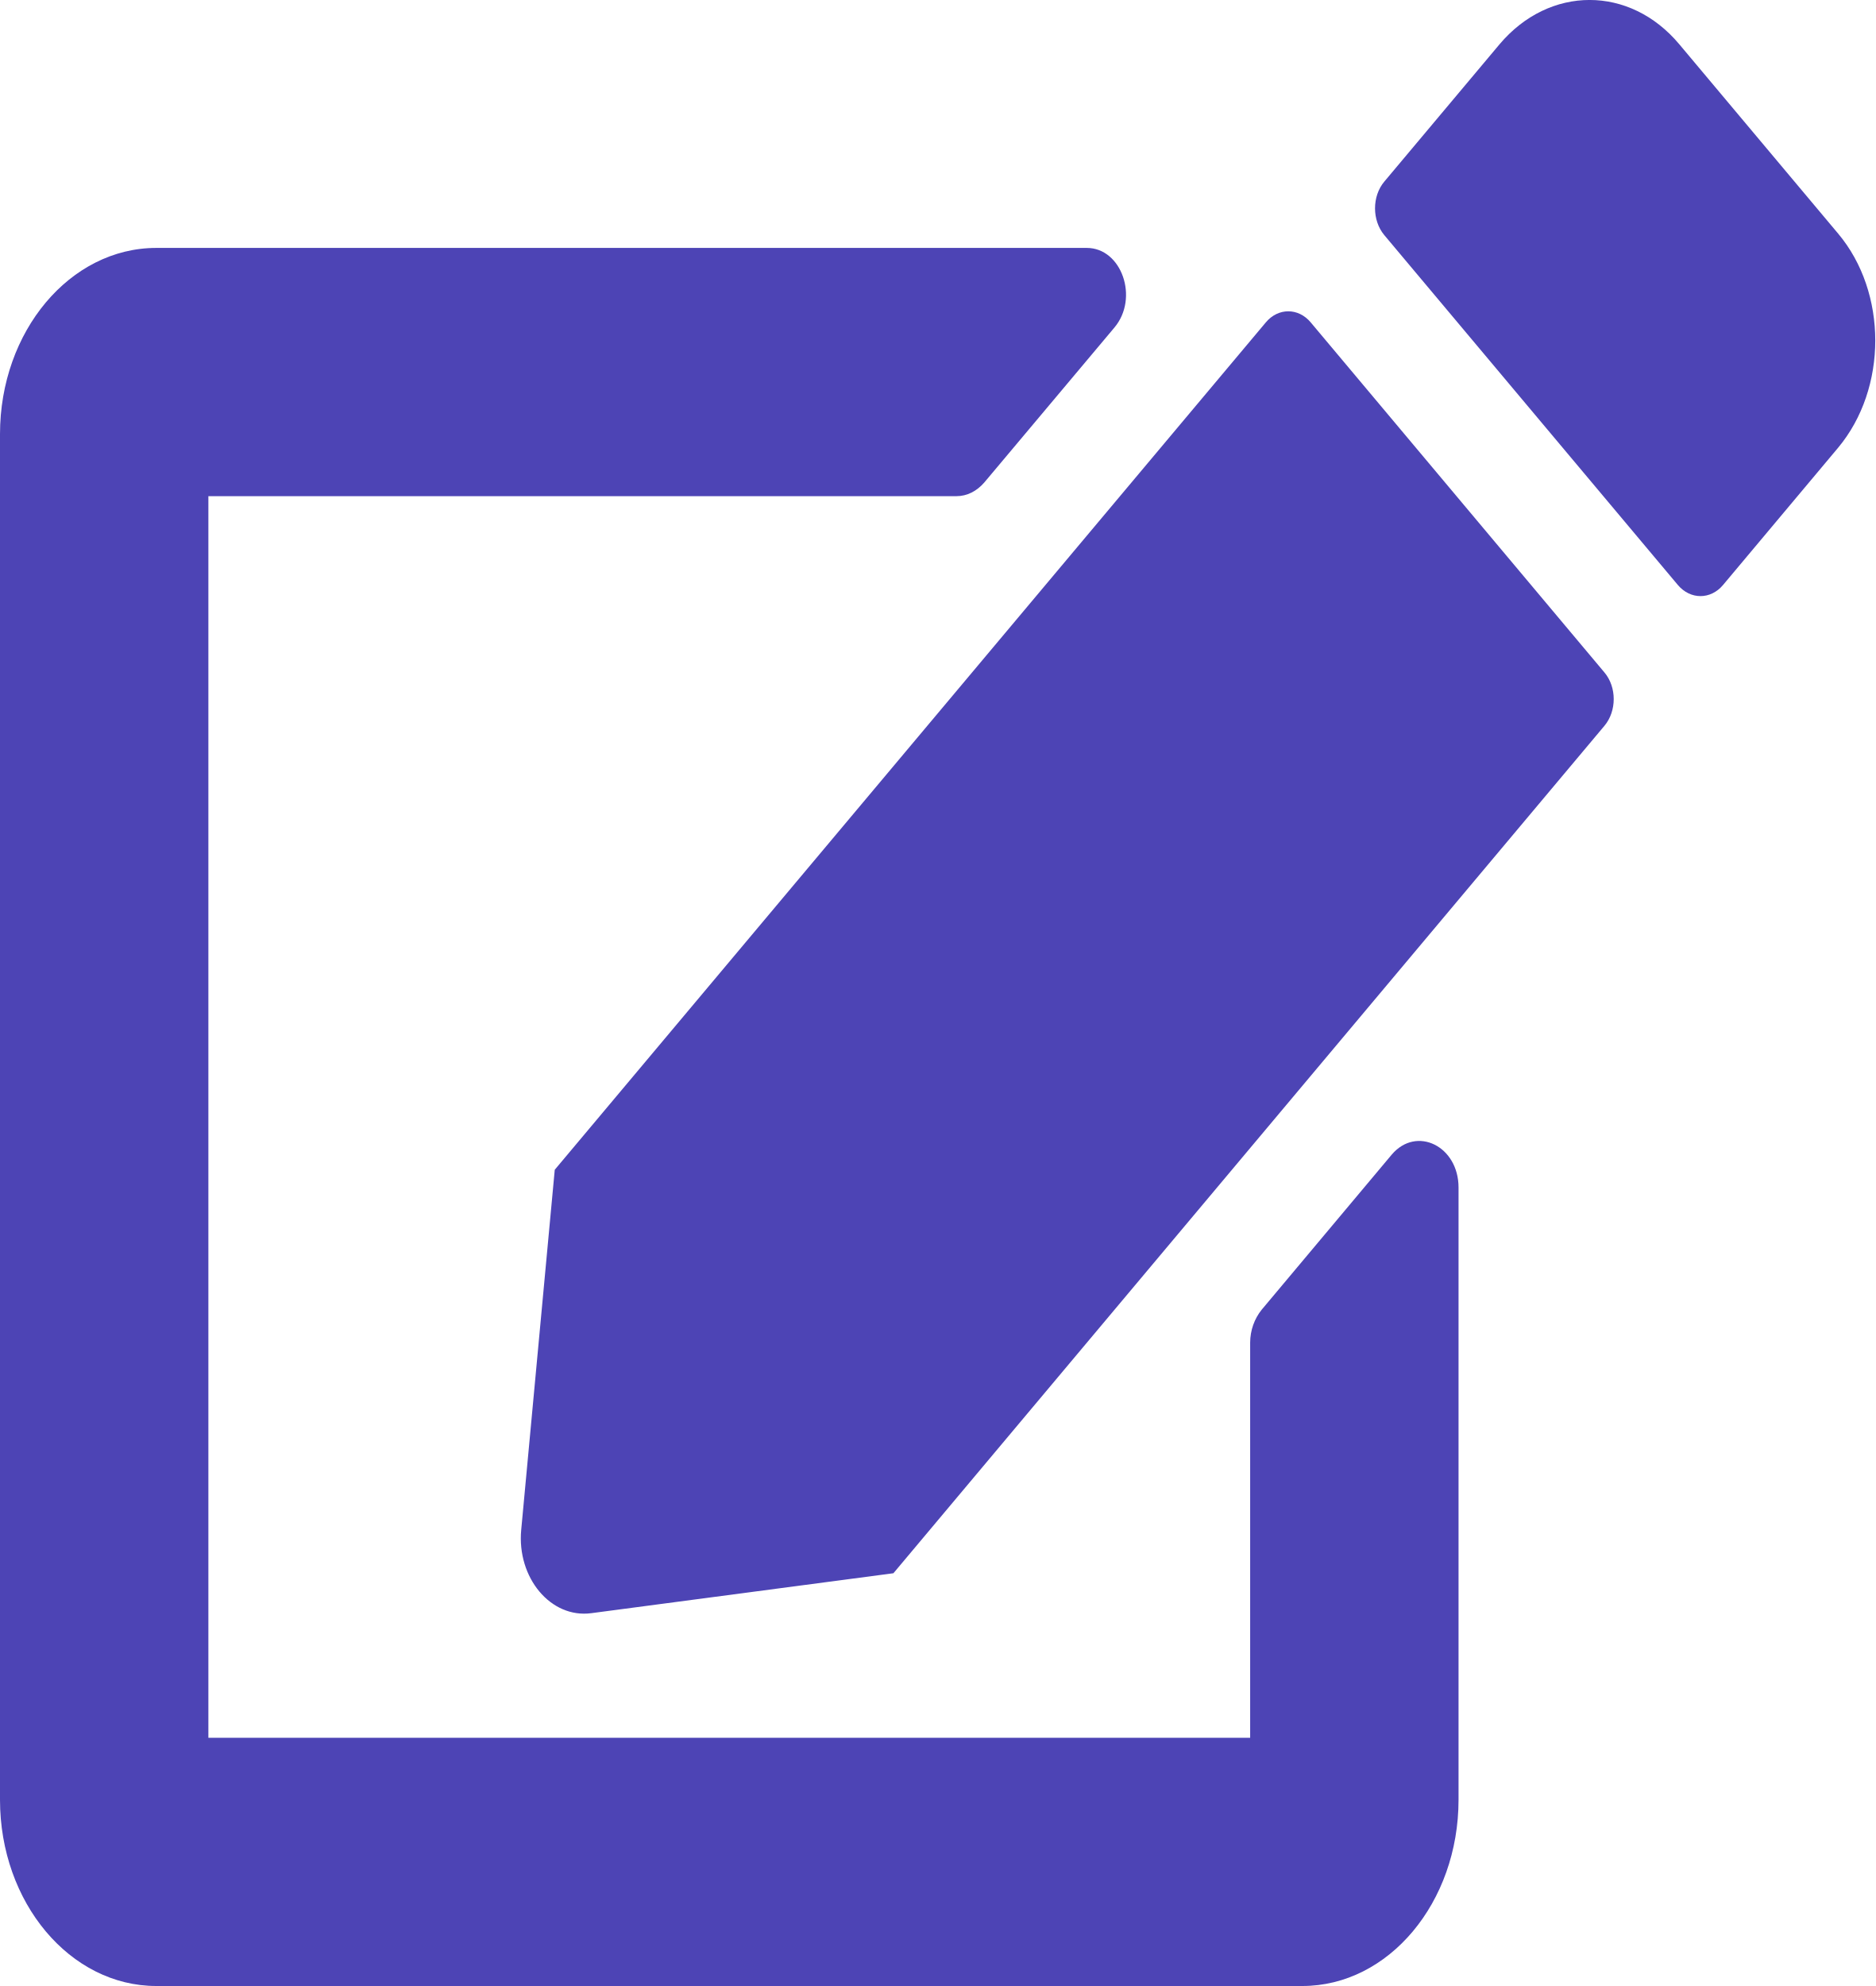
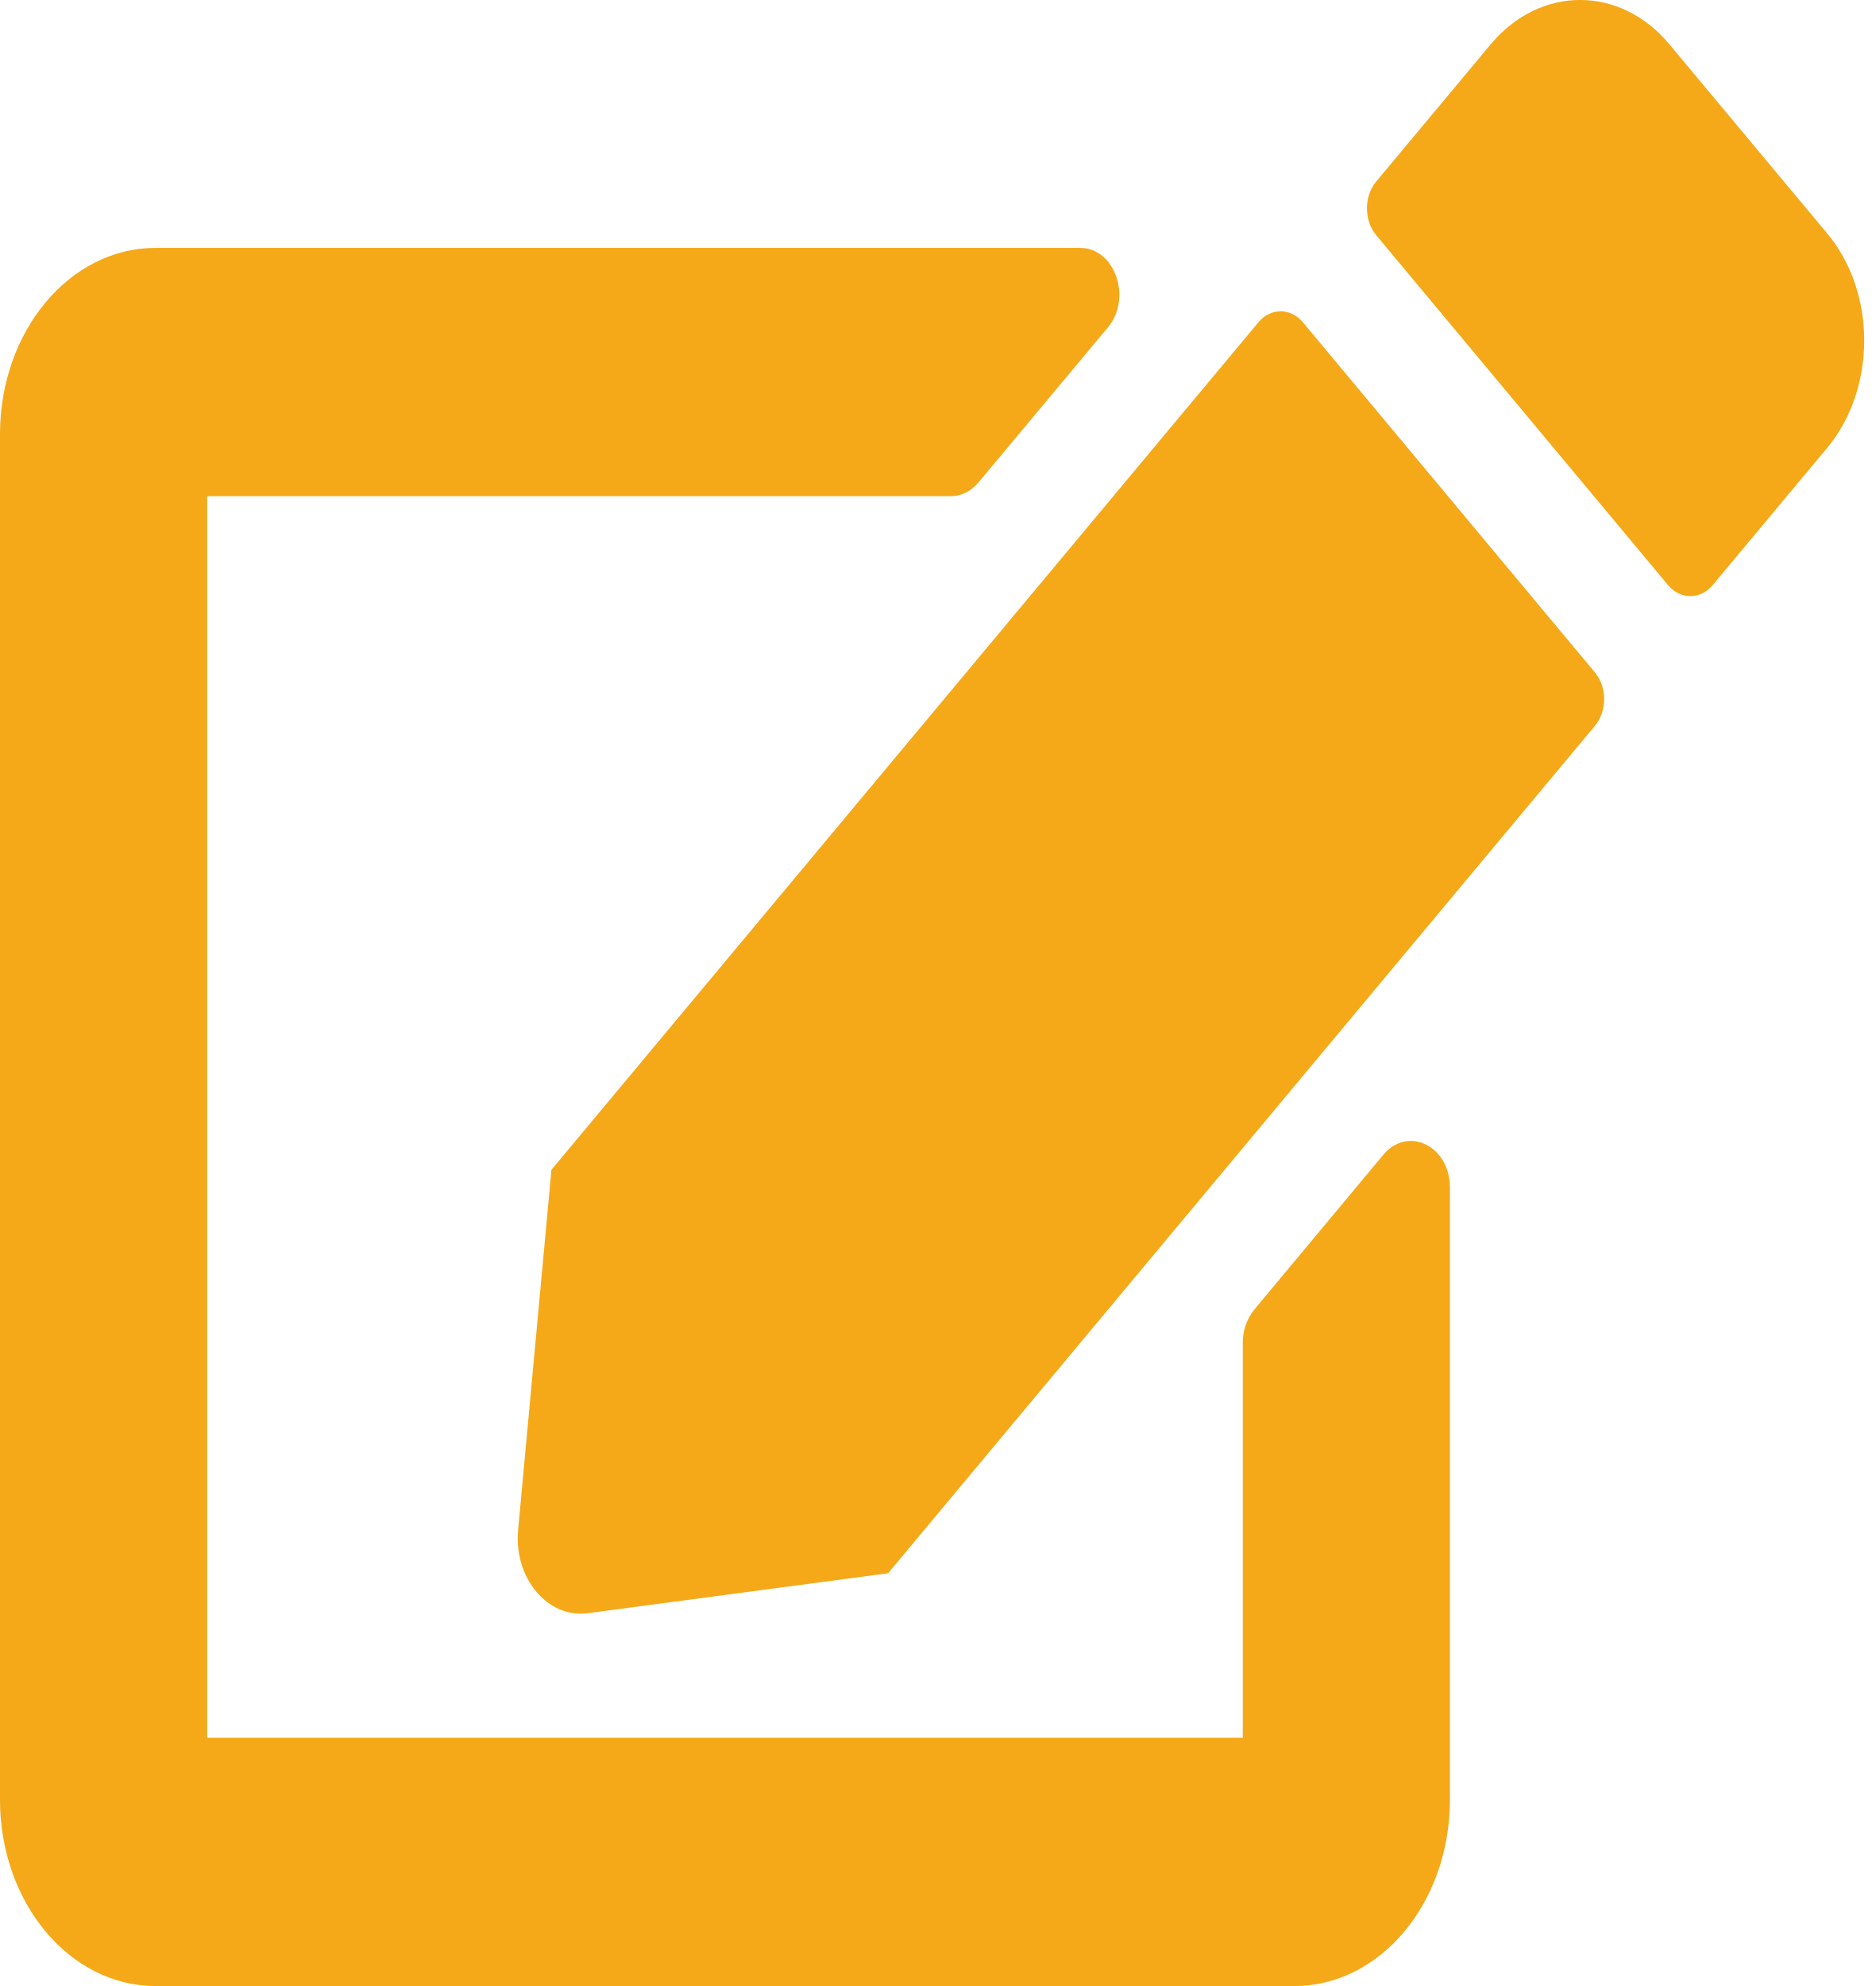
<svg xmlns="http://www.w3.org/2000/svg" width="17" height="18" viewBox="0 0 17 18" fill="none">
-   <path d="M11.882 2.922L14.544 6.094C14.657 6.227 14.657 6.445 14.544 6.579L8.099 14.259L5.36 14.621C4.994 14.67 4.684 14.301 4.725 13.865L5.029 10.602L11.475 2.922C11.587 2.788 11.77 2.788 11.882 2.922ZM16.663 2.117L15.223 0.401C14.775 -0.134 14.046 -0.134 13.594 0.401L12.549 1.646C12.437 1.779 12.437 1.997 12.549 2.131L15.211 5.303C15.324 5.436 15.507 5.436 15.619 5.303L16.663 4.058C17.112 3.52 17.112 2.651 16.663 2.117ZM11.333 12.17V15.75H1.889V4.497H8.671C8.766 4.497 8.854 4.452 8.922 4.374L10.103 2.968C10.327 2.701 10.168 2.247 9.852 2.247H1.417C0.635 2.247 0 3.003 0 3.935V16.312C0 17.244 0.635 18 1.417 18H11.806C12.588 18 13.222 17.244 13.222 16.312V10.763C13.222 10.387 12.841 10.201 12.617 10.464L11.437 11.871C11.372 11.952 11.333 12.057 11.333 12.17Z" fill="#4D44B5" />
+   <path d="M11.812 2.922L14.458 6.094C14.57 6.227 14.57 6.445 14.458 6.579L8.051 14.259L5.328 14.621C4.964 14.67 4.656 14.301 4.697 13.865L4.999 10.602L11.407 2.922C11.518 2.788 11.7 2.788 11.812 2.922ZM16.565 2.117L15.133 0.401C14.687 -0.134 13.962 -0.134 13.514 0.401L12.475 1.646C12.364 1.779 12.364 1.997 12.475 2.131L15.121 5.303C15.233 5.436 15.415 5.436 15.526 5.303L16.565 4.058C17.011 3.52 17.011 2.651 16.565 2.117ZM11.266 12.17V15.75H1.878V4.497H8.62C8.714 4.497 8.802 4.452 8.869 4.374L10.043 2.968C10.266 2.701 10.107 2.247 9.793 2.247H1.408C0.631 2.247 0 3.003 0 3.935V16.312C0 17.244 0.631 18 1.408 18H11.736C12.513 18 13.144 17.244 13.144 16.312V10.763C13.144 10.387 12.765 10.201 12.542 10.464L11.369 11.871C11.304 11.952 11.266 12.057 11.266 12.17Z" fill="#F5A918" />
</svg>
